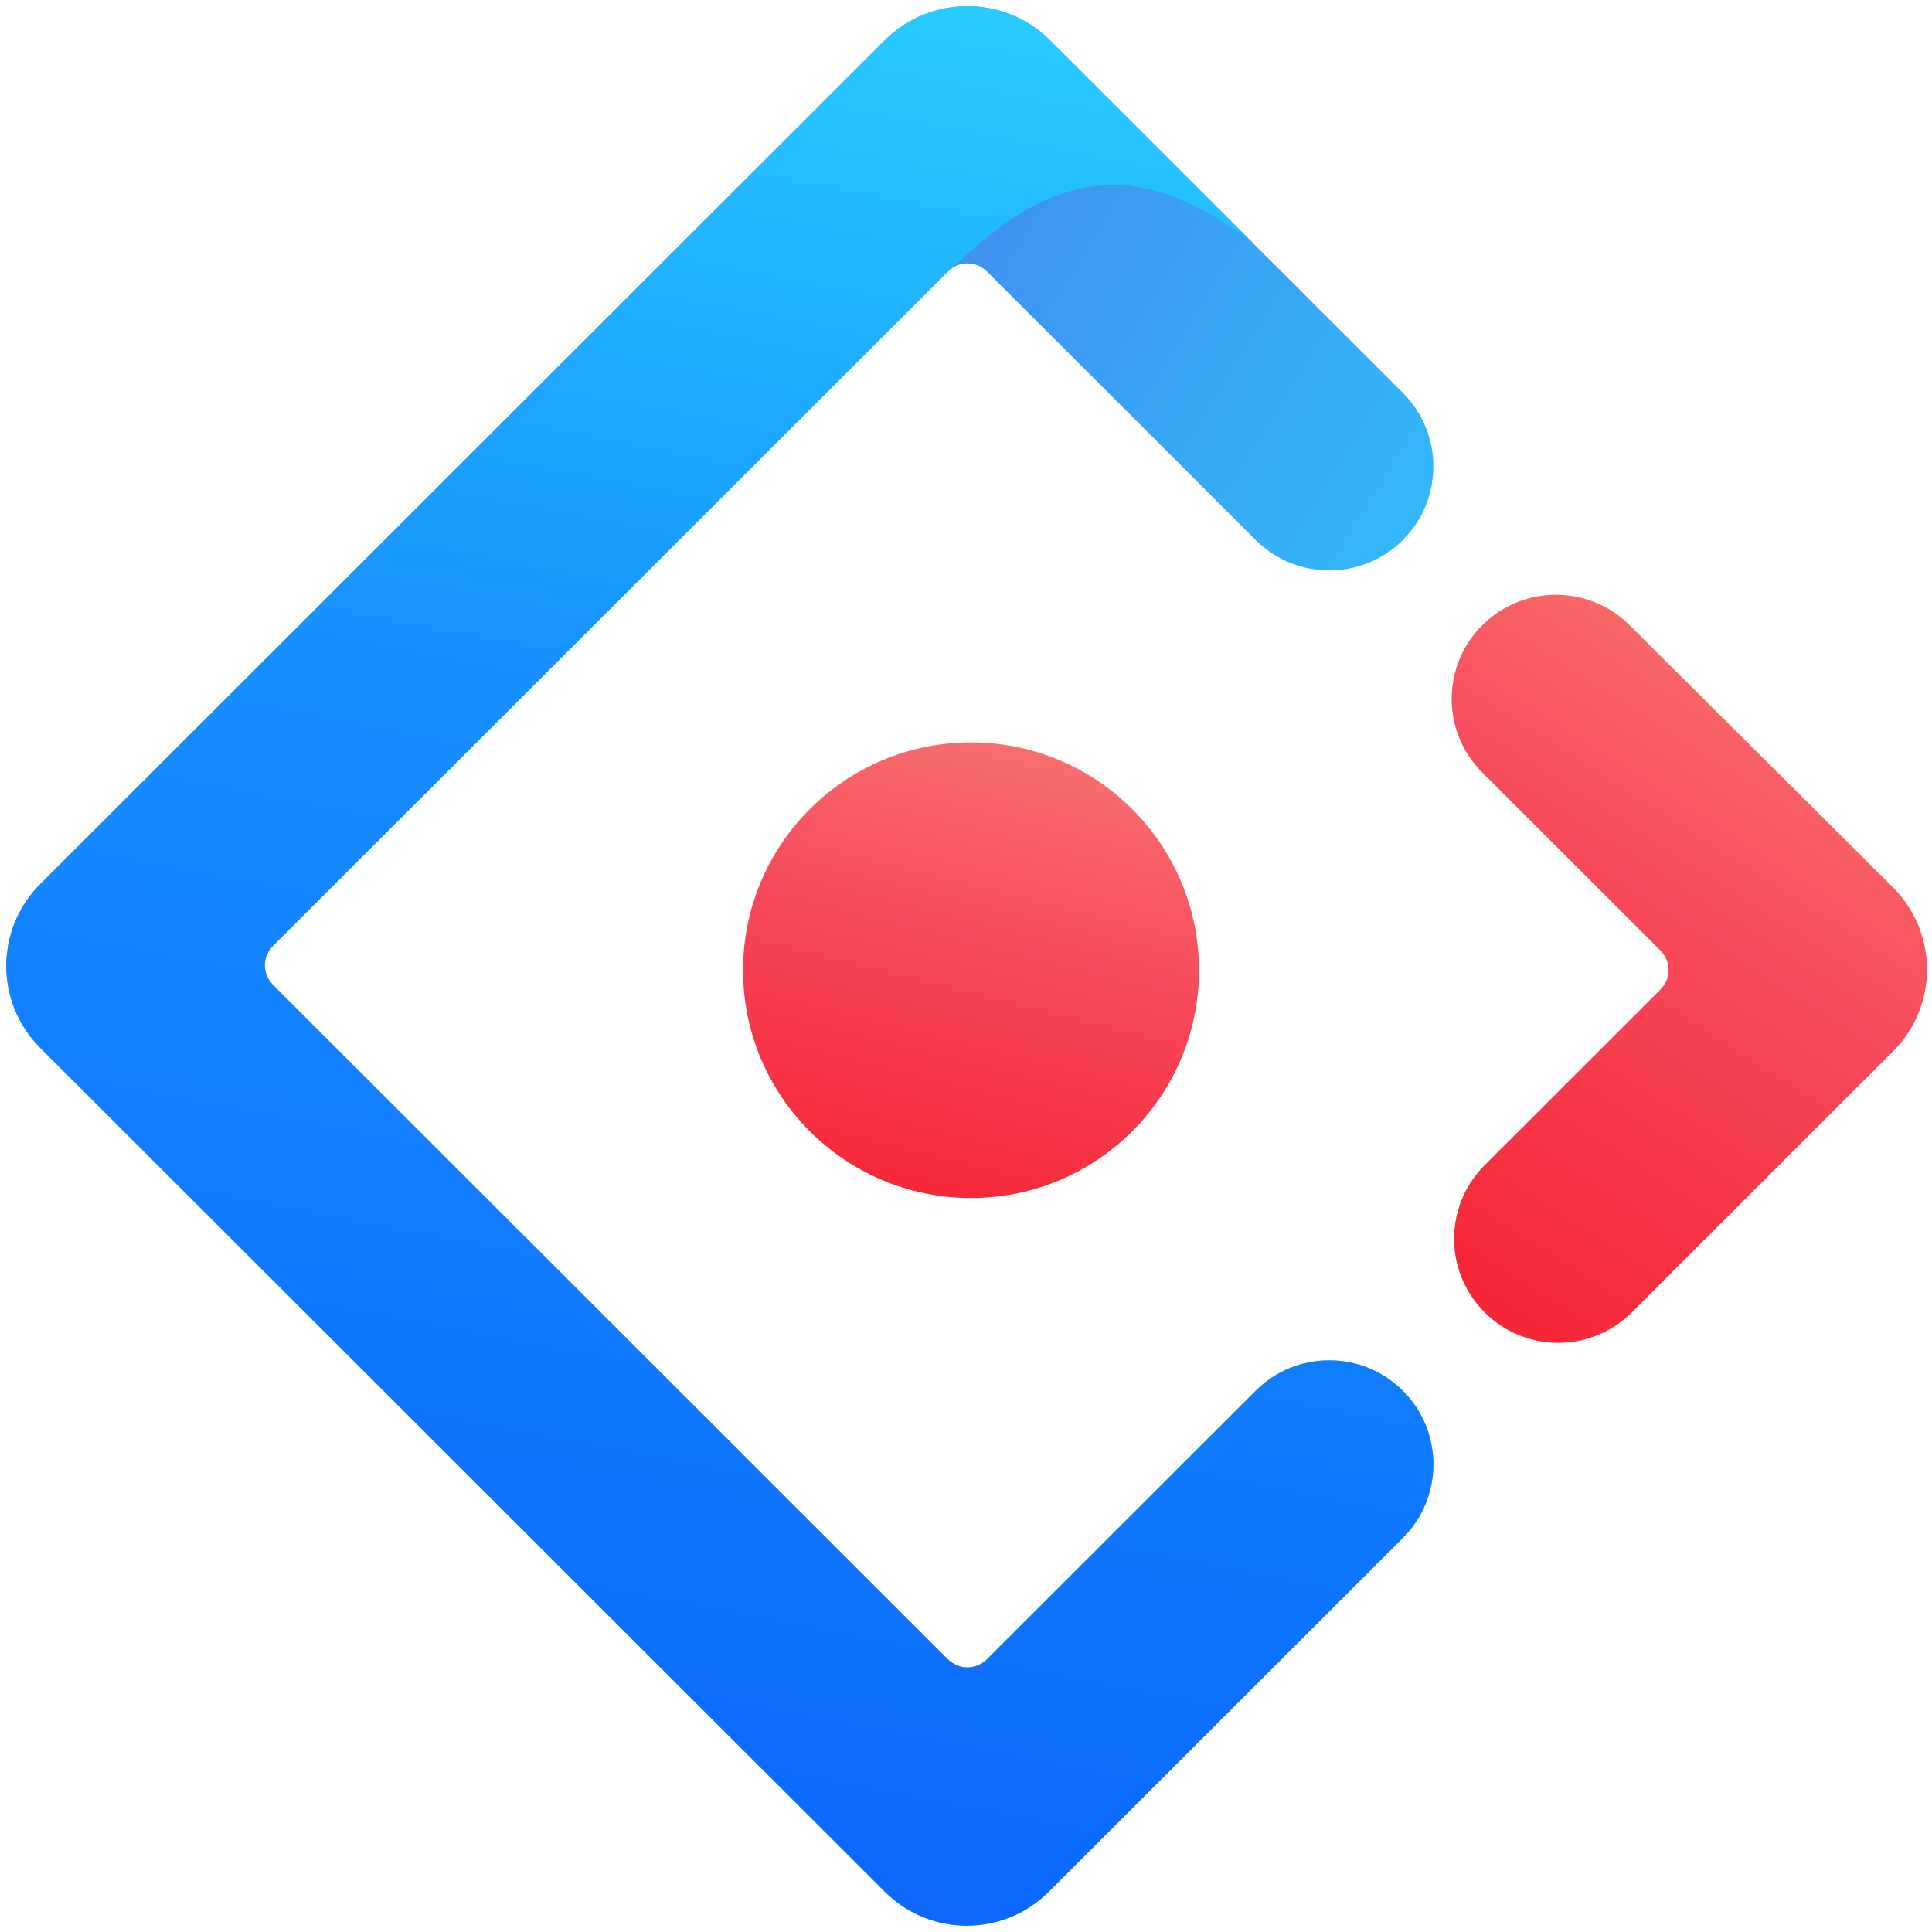
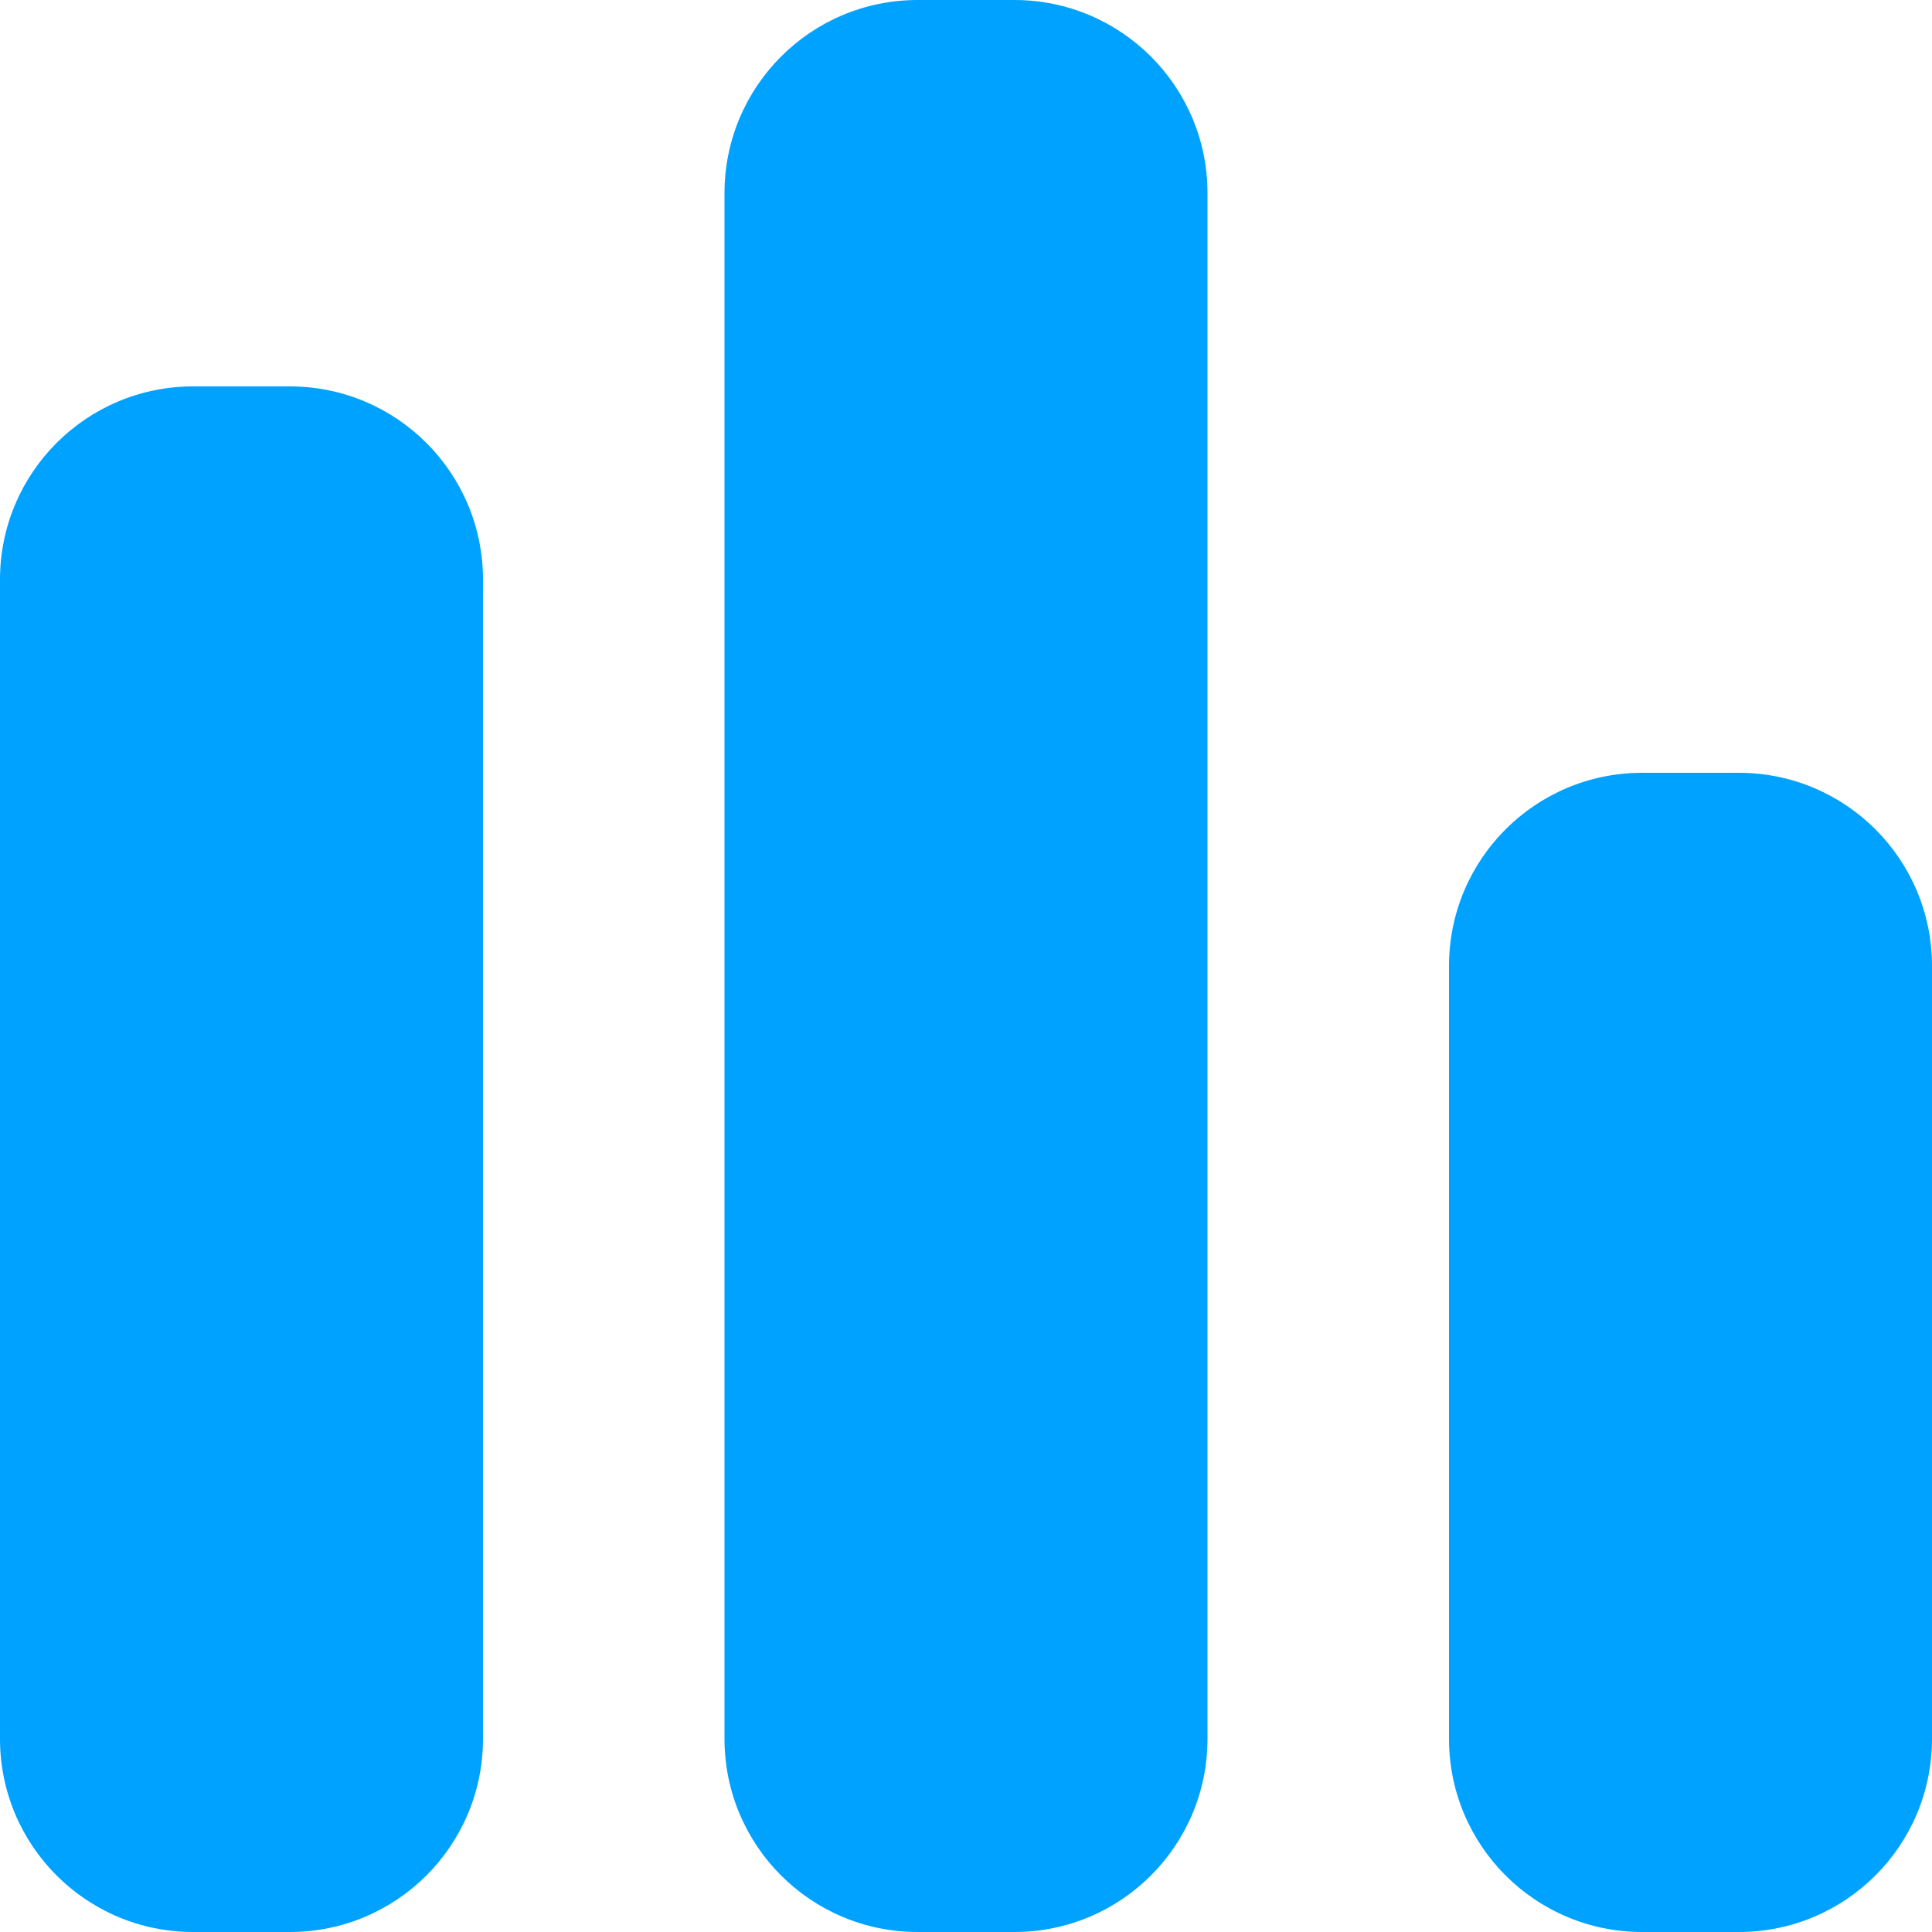
- <svg xmlns="http://www.w3.org/2000/svg" width="200" height="200" version="1.1" viewBox="0 0 200 200">
-   <defs>
-     <linearGradient id="linearGradient-1" x1="62.102%" x2="108.197%" y1="0%" y2="37.864%">
-       <stop offset="0%" stop-color="#4285EB" />
-       <stop offset="100%" stop-color="#2EC7FF" />
-     </linearGradient>
-     <linearGradient id="linearGradient-2" x1="69.644%" x2="54.043%" y1="0%" y2="108.457%">
-       <stop offset="0%" stop-color="#29CDFF" />
-       <stop offset="37.86%" stop-color="#148EFF" />
-       <stop offset="100%" stop-color="#0A60FF" />
-     </linearGradient>
-     <linearGradient id="linearGradient-3" x1="69.691%" x2="16.723%" y1="-12.974%" y2="117.391%">
-       <stop offset="0%" stop-color="#FA816E" />
-       <stop offset="41.473%" stop-color="#F74A5C" />
-       <stop offset="100%" stop-color="#F51D2C" />
-     </linearGradient>
-     <linearGradient id="linearGradient-4" x1="68.128%" x2="30.44%" y1="-35.691%" y2="114.943%">
-       <stop offset="0%" stop-color="#FA8E7D" />
-       <stop offset="51.264%" stop-color="#F74A5C" />
-       <stop offset="100%" stop-color="#F51D2C" />
-     </linearGradient>
-   </defs>
-   <g id="Page-1" fill="none" fill-rule="evenodd" stroke="none" stroke-width="1">
-     <g id="logo" transform="translate(-20, -20)">
-       <g id="Group-28-Copy-5" transform="translate(20, 20)">
-         <g id="Group-27-Copy-3">
-           <g id="Group-25" fill-rule="nonzero">
-             <g id="2">
-               <path id="Shape" fill="url(#linearGradient-1)" d="M91.588,4.177 L4.18,91.513 C-0.519,96.208 -0.519,103.792 4.18,108.487 L91.588,195.823 C96.287,200.519 103.877,200.519 108.577,195.823 L145.225,159.205 C149.434,155 149.434,148.182 145.225,143.977 C141.017,139.772 134.194,139.772 129.985,143.977 L102.202,171.737 C101.032,172.906 99.257,172.906 98.088,171.737 L28.286,101.993 C27.116,100.824 27.116,99.051 28.286,97.882 L98.088,28.138 C99.257,26.969 101.032,26.969 102.202,28.138 L129.985,55.898 C134.194,60.103 141.017,60.103 145.225,55.898 C149.434,51.693 149.434,44.876 145.225,40.671 L108.581,4.056 C103.862,-0.538 96.269,-0.501 91.588,4.177 Z" />
-               <path id="Shape" fill="url(#linearGradient-2)" d="M91.588,4.177 L4.18,91.513 C-0.519,96.208 -0.519,103.792 4.18,108.487 L91.588,195.823 C96.287,200.519 103.877,200.519 108.577,195.823 L145.225,159.205 C149.434,155 149.434,148.182 145.225,143.977 C141.017,139.772 134.194,139.772 129.985,143.977 L102.202,171.737 C101.032,172.906 99.257,172.906 98.088,171.737 L28.286,101.993 C27.116,100.824 27.116,99.051 28.286,97.882 L98.088,28.138 C101,25.627 105.752,20.542 112.73,19.352 C117.916,18.469 123.585,20.414 129.739,25.189 C125.625,21.078 118.572,14.034 108.581,4.056 C103.862,-0.538 96.269,-0.501 91.588,4.177 Z" />
-             </g>
-             <path id="Shape" fill="url(#linearGradient-3)" d="M153.686,135.855 C157.894,140.06 164.717,140.06 168.926,135.855 L195.96,108.843 C200.659,104.147 200.659,96.564 195.961,91.869 L168.691,64.718 C164.472,60.518 157.647,60.524 153.436,64.732 C149.227,68.937 149.227,75.754 153.436,79.959 L171.854,98.362 C173.024,99.531 173.024,101.305 171.854,102.473 L153.686,120.627 C149.477,124.832 149.477,131.65 153.686,135.855 Z" />
-           </g>
-           <ellipse id="Combined-Shape" cx="100.519" cy="100.437" fill="url(#linearGradient-4)" rx="23.6" ry="23.581" />
-         </g>
-       </g>
-     </g>
-   </g>
+ <svg xmlns="http://www.w3.org/2000/svg" t="1712843958657" class="icon" viewBox="0 0 1024 1024" version="1.1" p-id="5743" width="200" height="200">
+   <path d="M153.6 204.8h-51.2C45.8 204.8 0 250.6 0 307.2v614.4C0 978.2 45.8 1024 102.4 1024h51.2c56.6 0 102.4-45.8 102.4-102.4V307.2c0-56.6-45.8-102.4-102.4-102.4zM537.6 0h-51.2C429.8 0 384 45.8 384 102.4v819.2c0 56.6 45.8 102.4 102.4 102.4h51.2c56.6 0 102.4-45.8 102.4-102.4V102.4C640 45.8 594.2 0 537.6 0zM921.6 409.6h-51.2C813.8 409.6 768 455.4 768 512v409.6c0 56.6 45.8 102.4 102.4 102.4h51.2c56.6 0 102.4-45.8 102.4-102.4V512c0-56.6-45.8-102.4-102.4-102.4z" fill="#00A2FF" p-id="5744" />
</svg>
